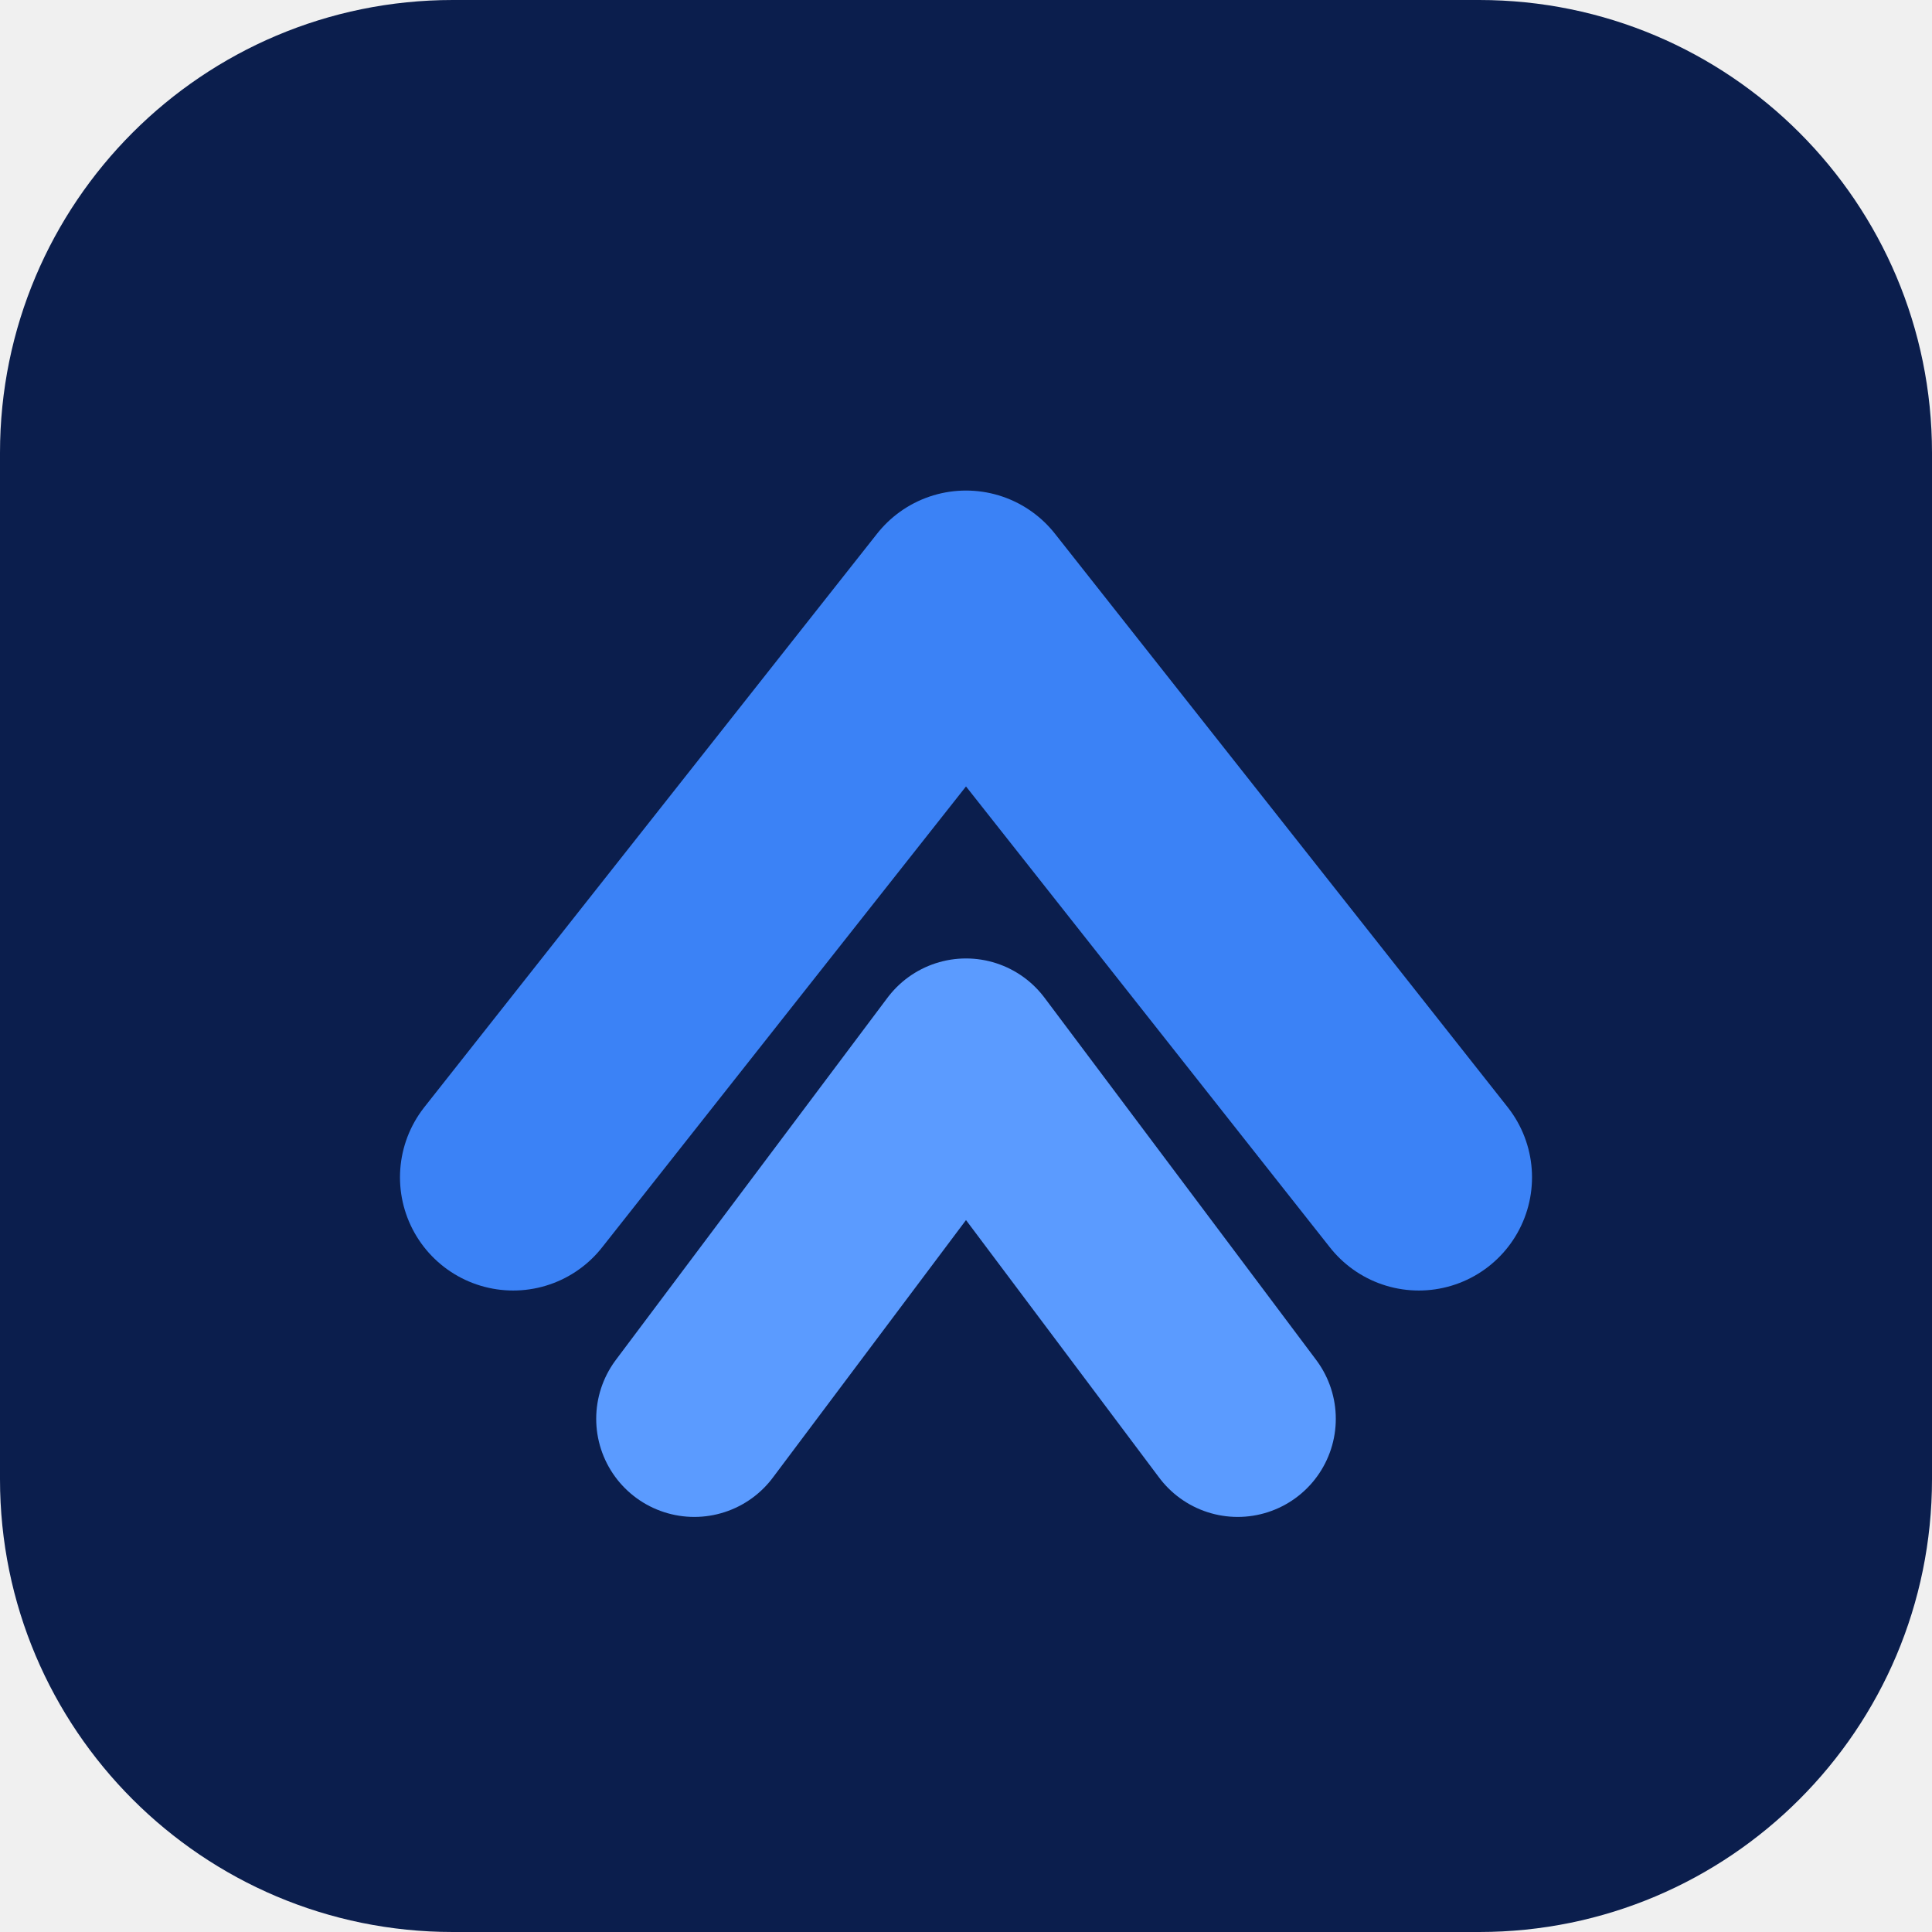
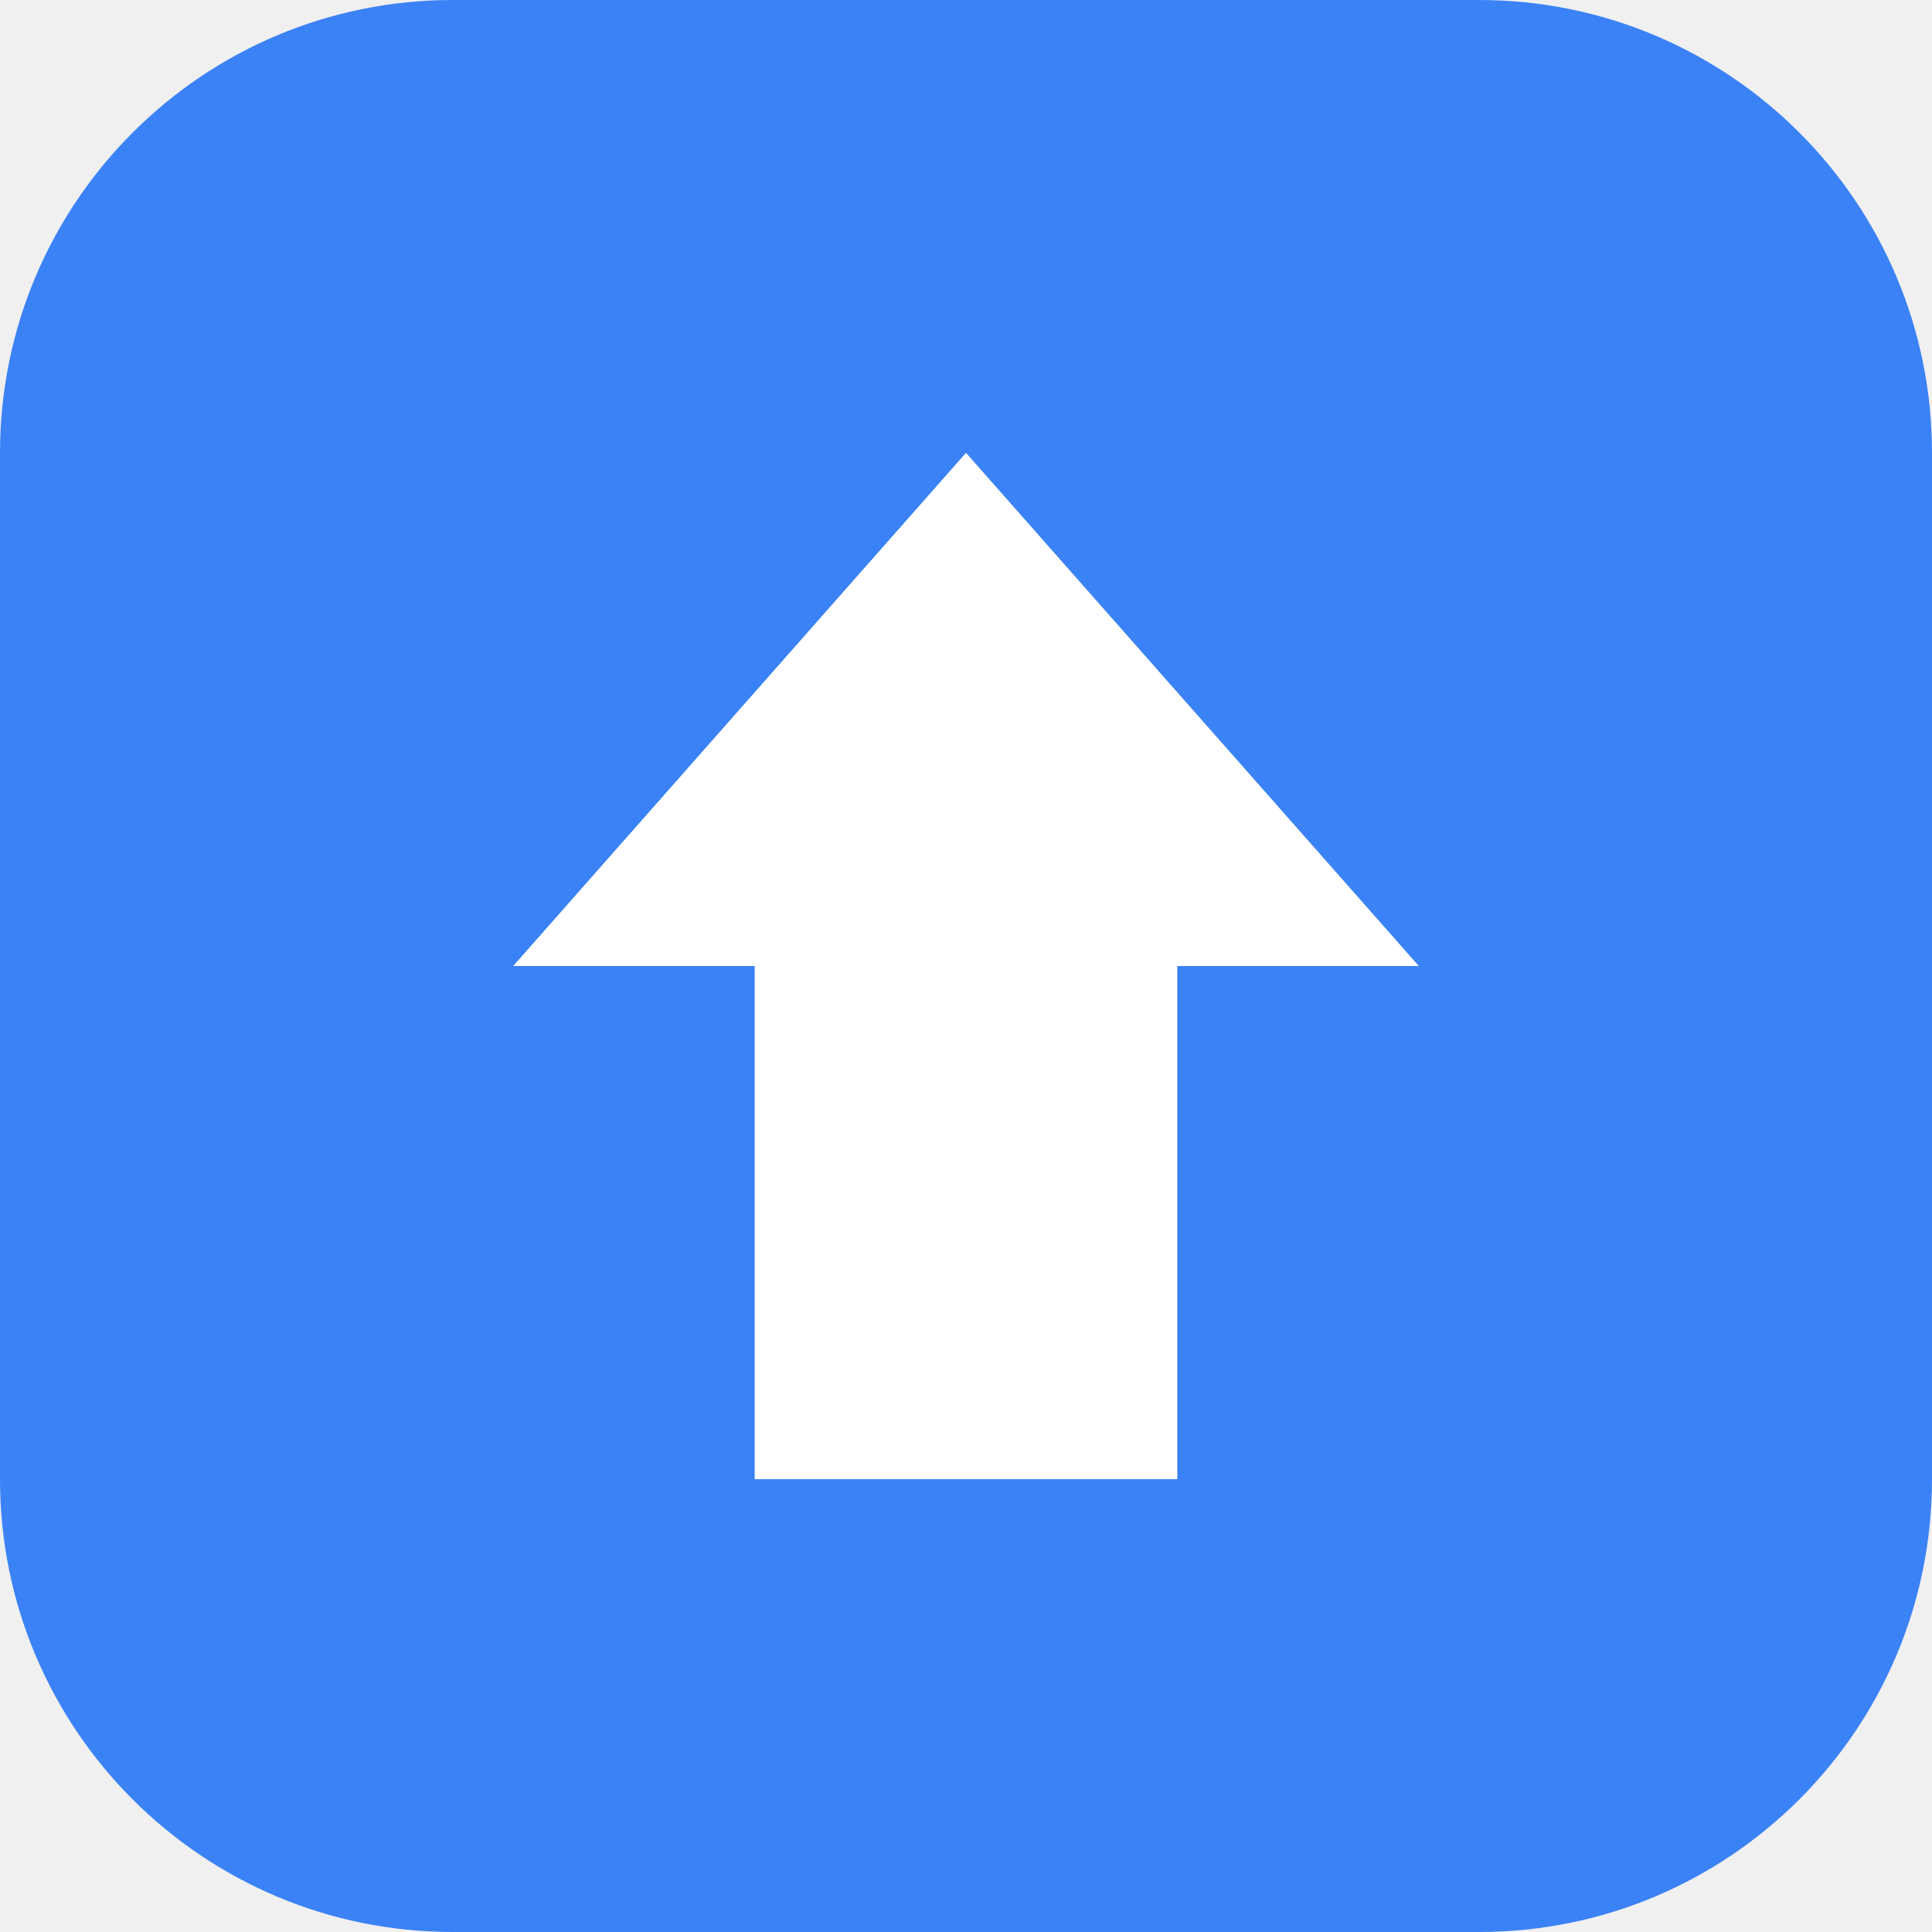
<svg xmlns="http://www.w3.org/2000/svg" width="64" height="64" viewBox="0 0 64 64" fill="none">
-   <rect width="64" height="64" rx="15" fill="#0B1E4D" />
-   <path d="M17 39 L32 20 L47 39" stroke="#3B82F6" stroke-width="7.5" stroke-linecap="round" stroke-linejoin="round" />
-   <path d="M23 47 L32 35 L41 47" stroke="#5B9BFF" stroke-width="6.5" stroke-linecap="round" stroke-linejoin="round" />
+   <rect width="64" height="64" rx="15" fill="#3B82F6" />
+   <path d="M32 15 L47 32 L39 32 L39 49 L25 49 L25 32 L17 32 Z" fill="#ffffff" />
</svg>
